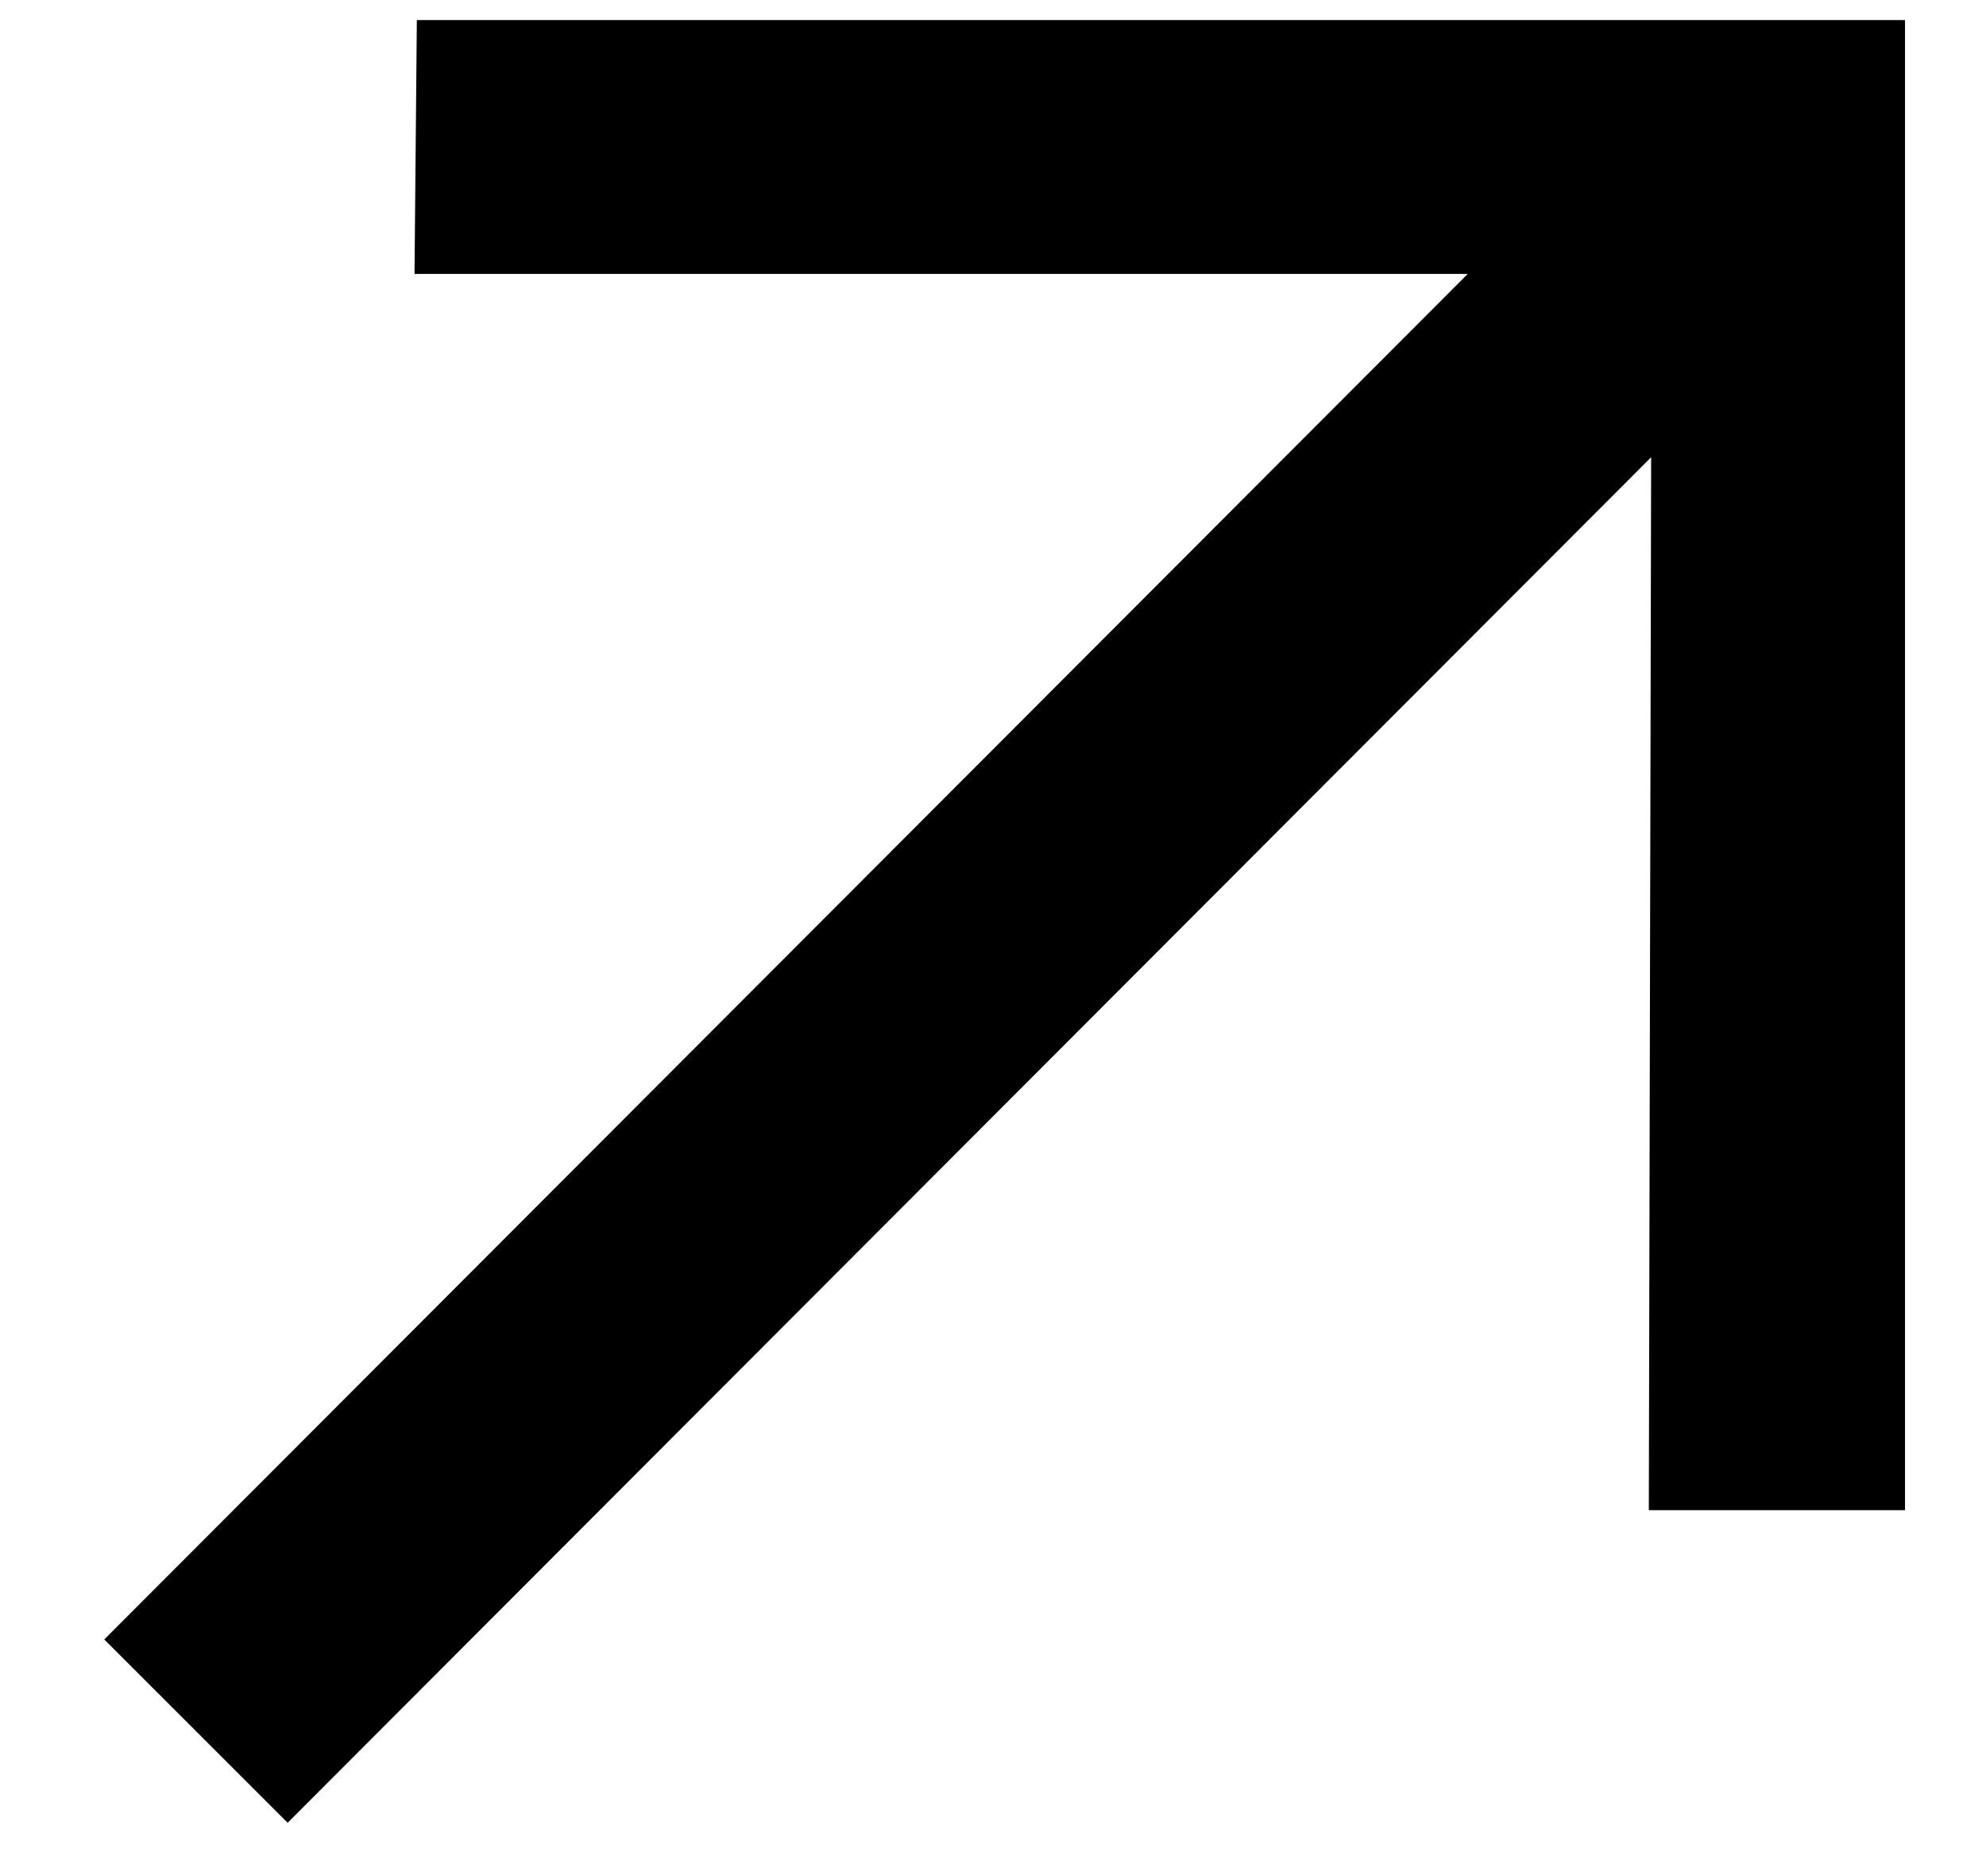
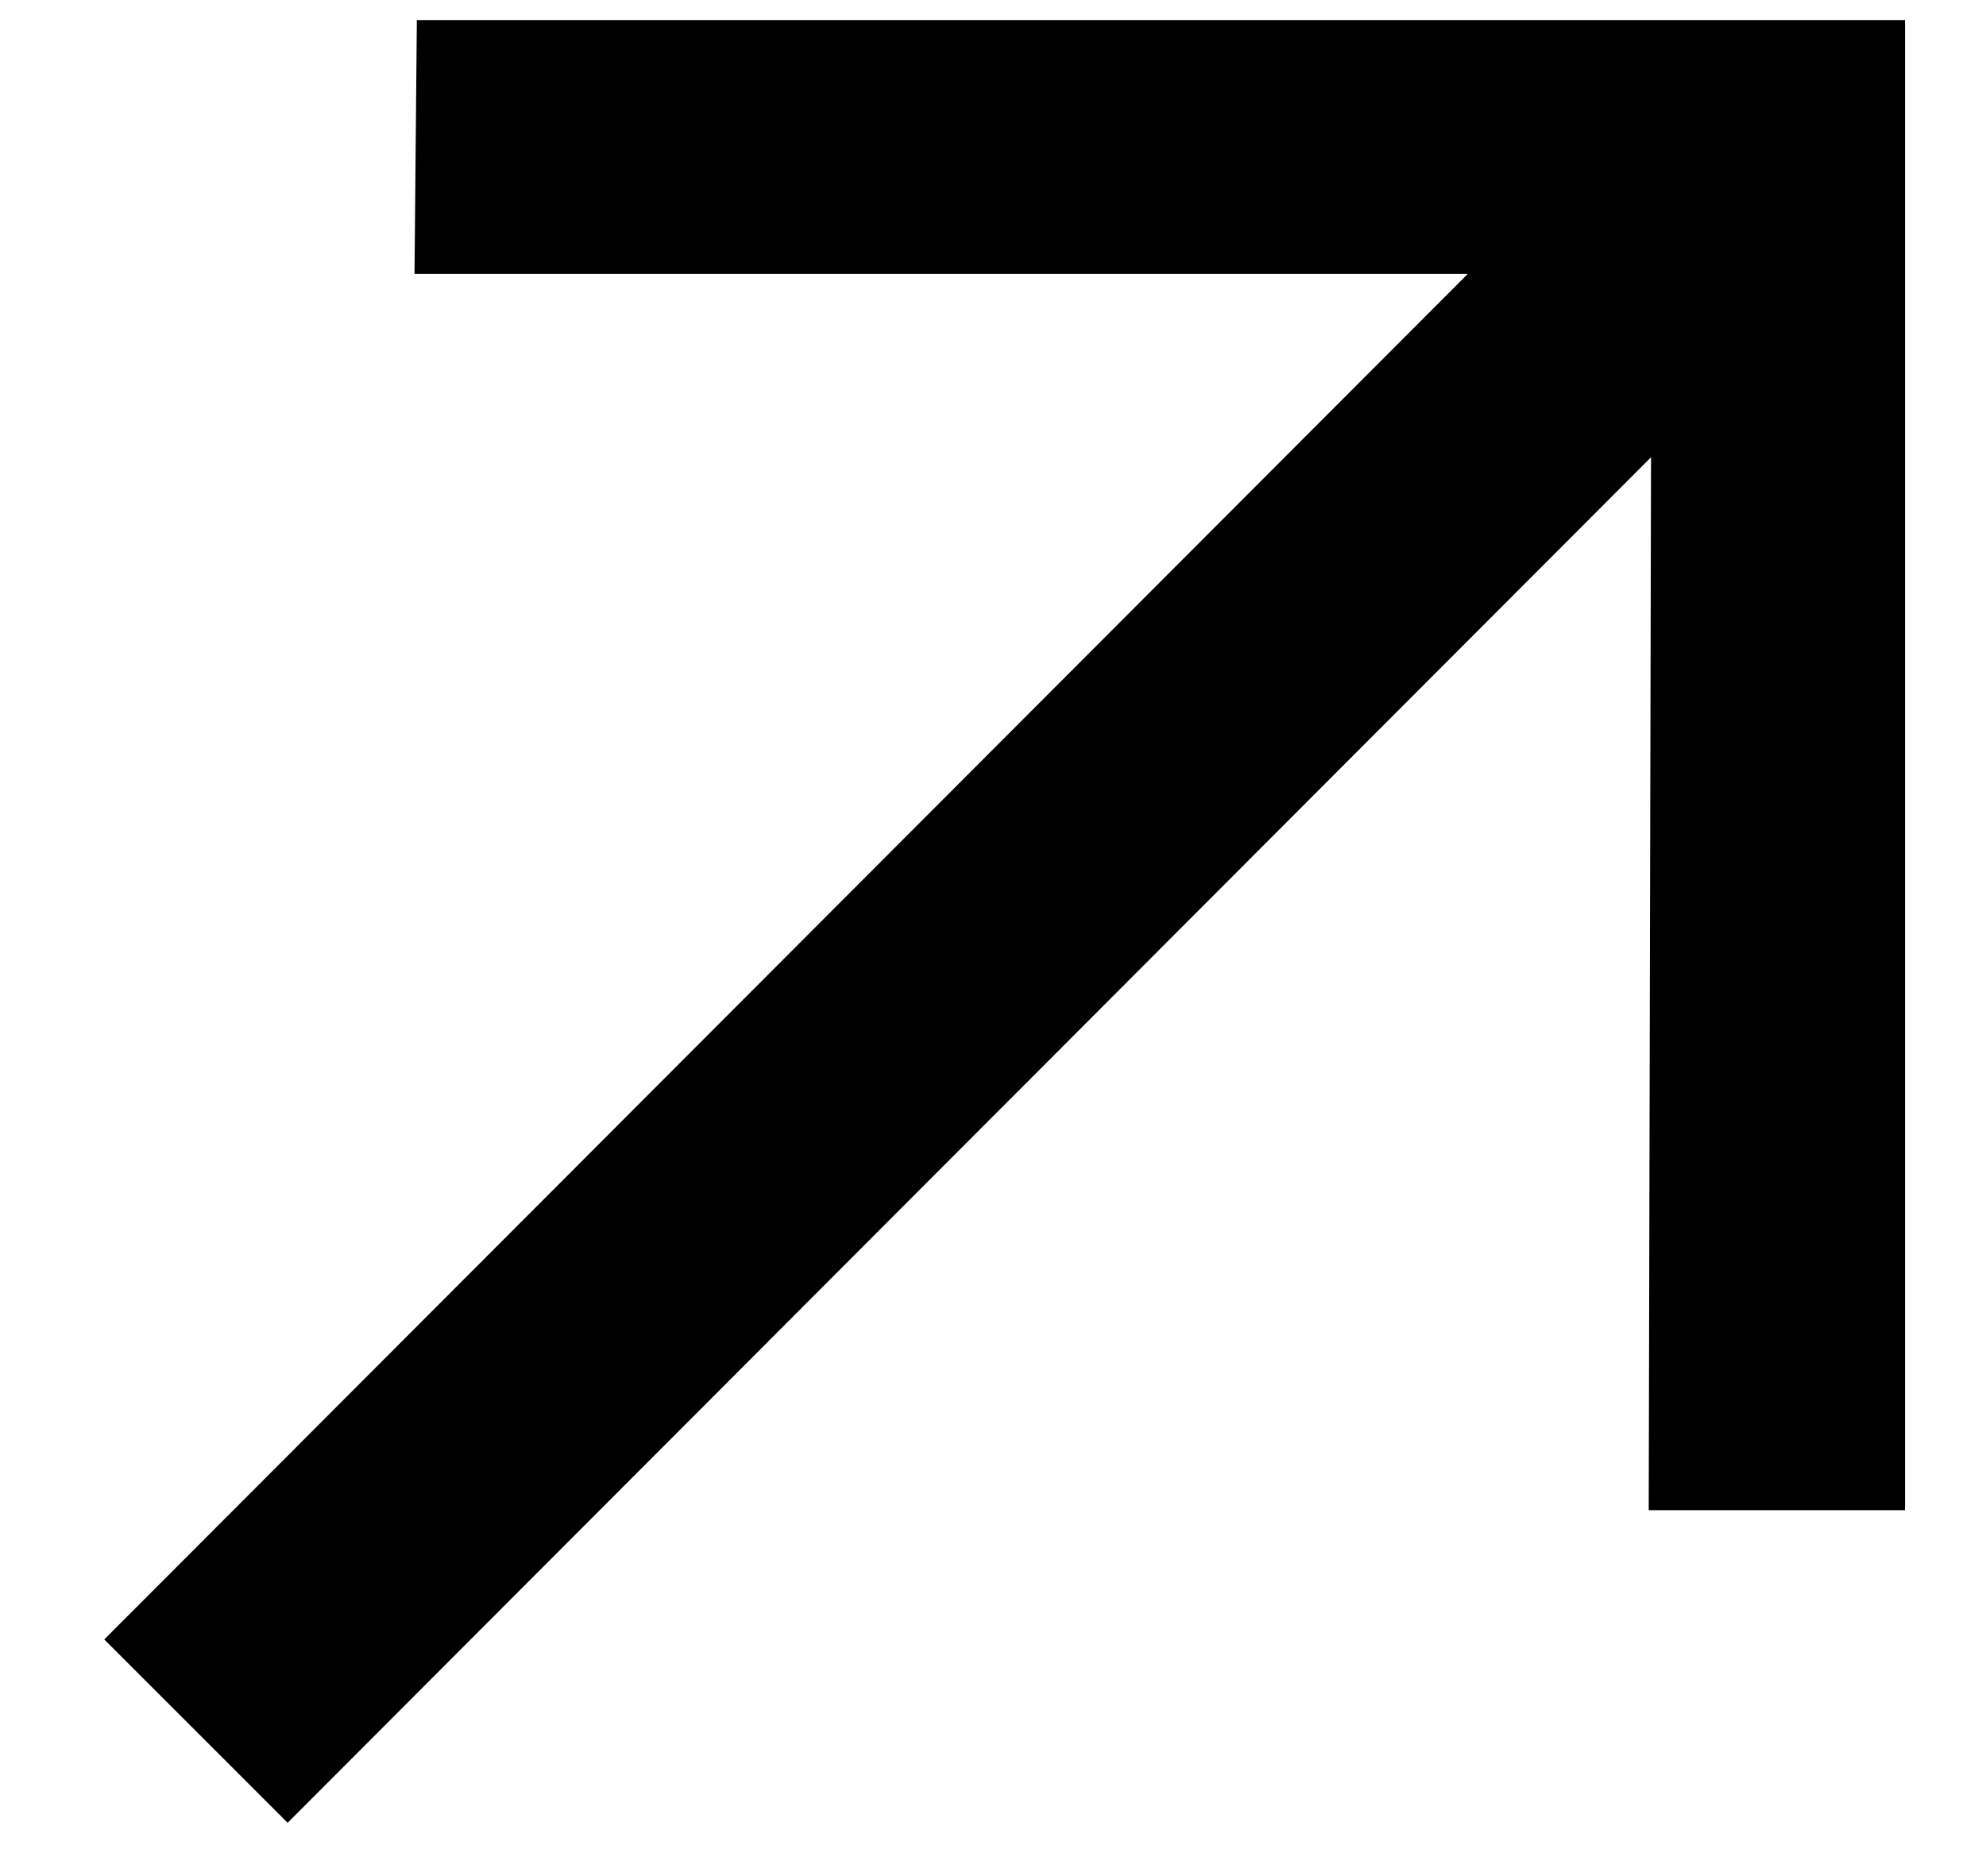
- <svg xmlns="http://www.w3.org/2000/svg" width="18" height="17" fill="none">
-   <path d="M2.607 16.524L14.965 4.145l-.021 9.545h2.322V.182H3.778l-.021 2.301h9.546L.945 14.862l1.662 1.662z" fill="#000" />
+ <svg xmlns="http://www.w3.org/2000/svg" width="18" height="17" viewBox="0 0 18 17" fill="none">
+   <path d="M2.607 16.524L14.964 4.145L14.943 13.69H17.266V0.182H3.778L3.757 2.483H13.303L0.945 14.862L2.607 16.524Z" fill="black" />
</svg>
